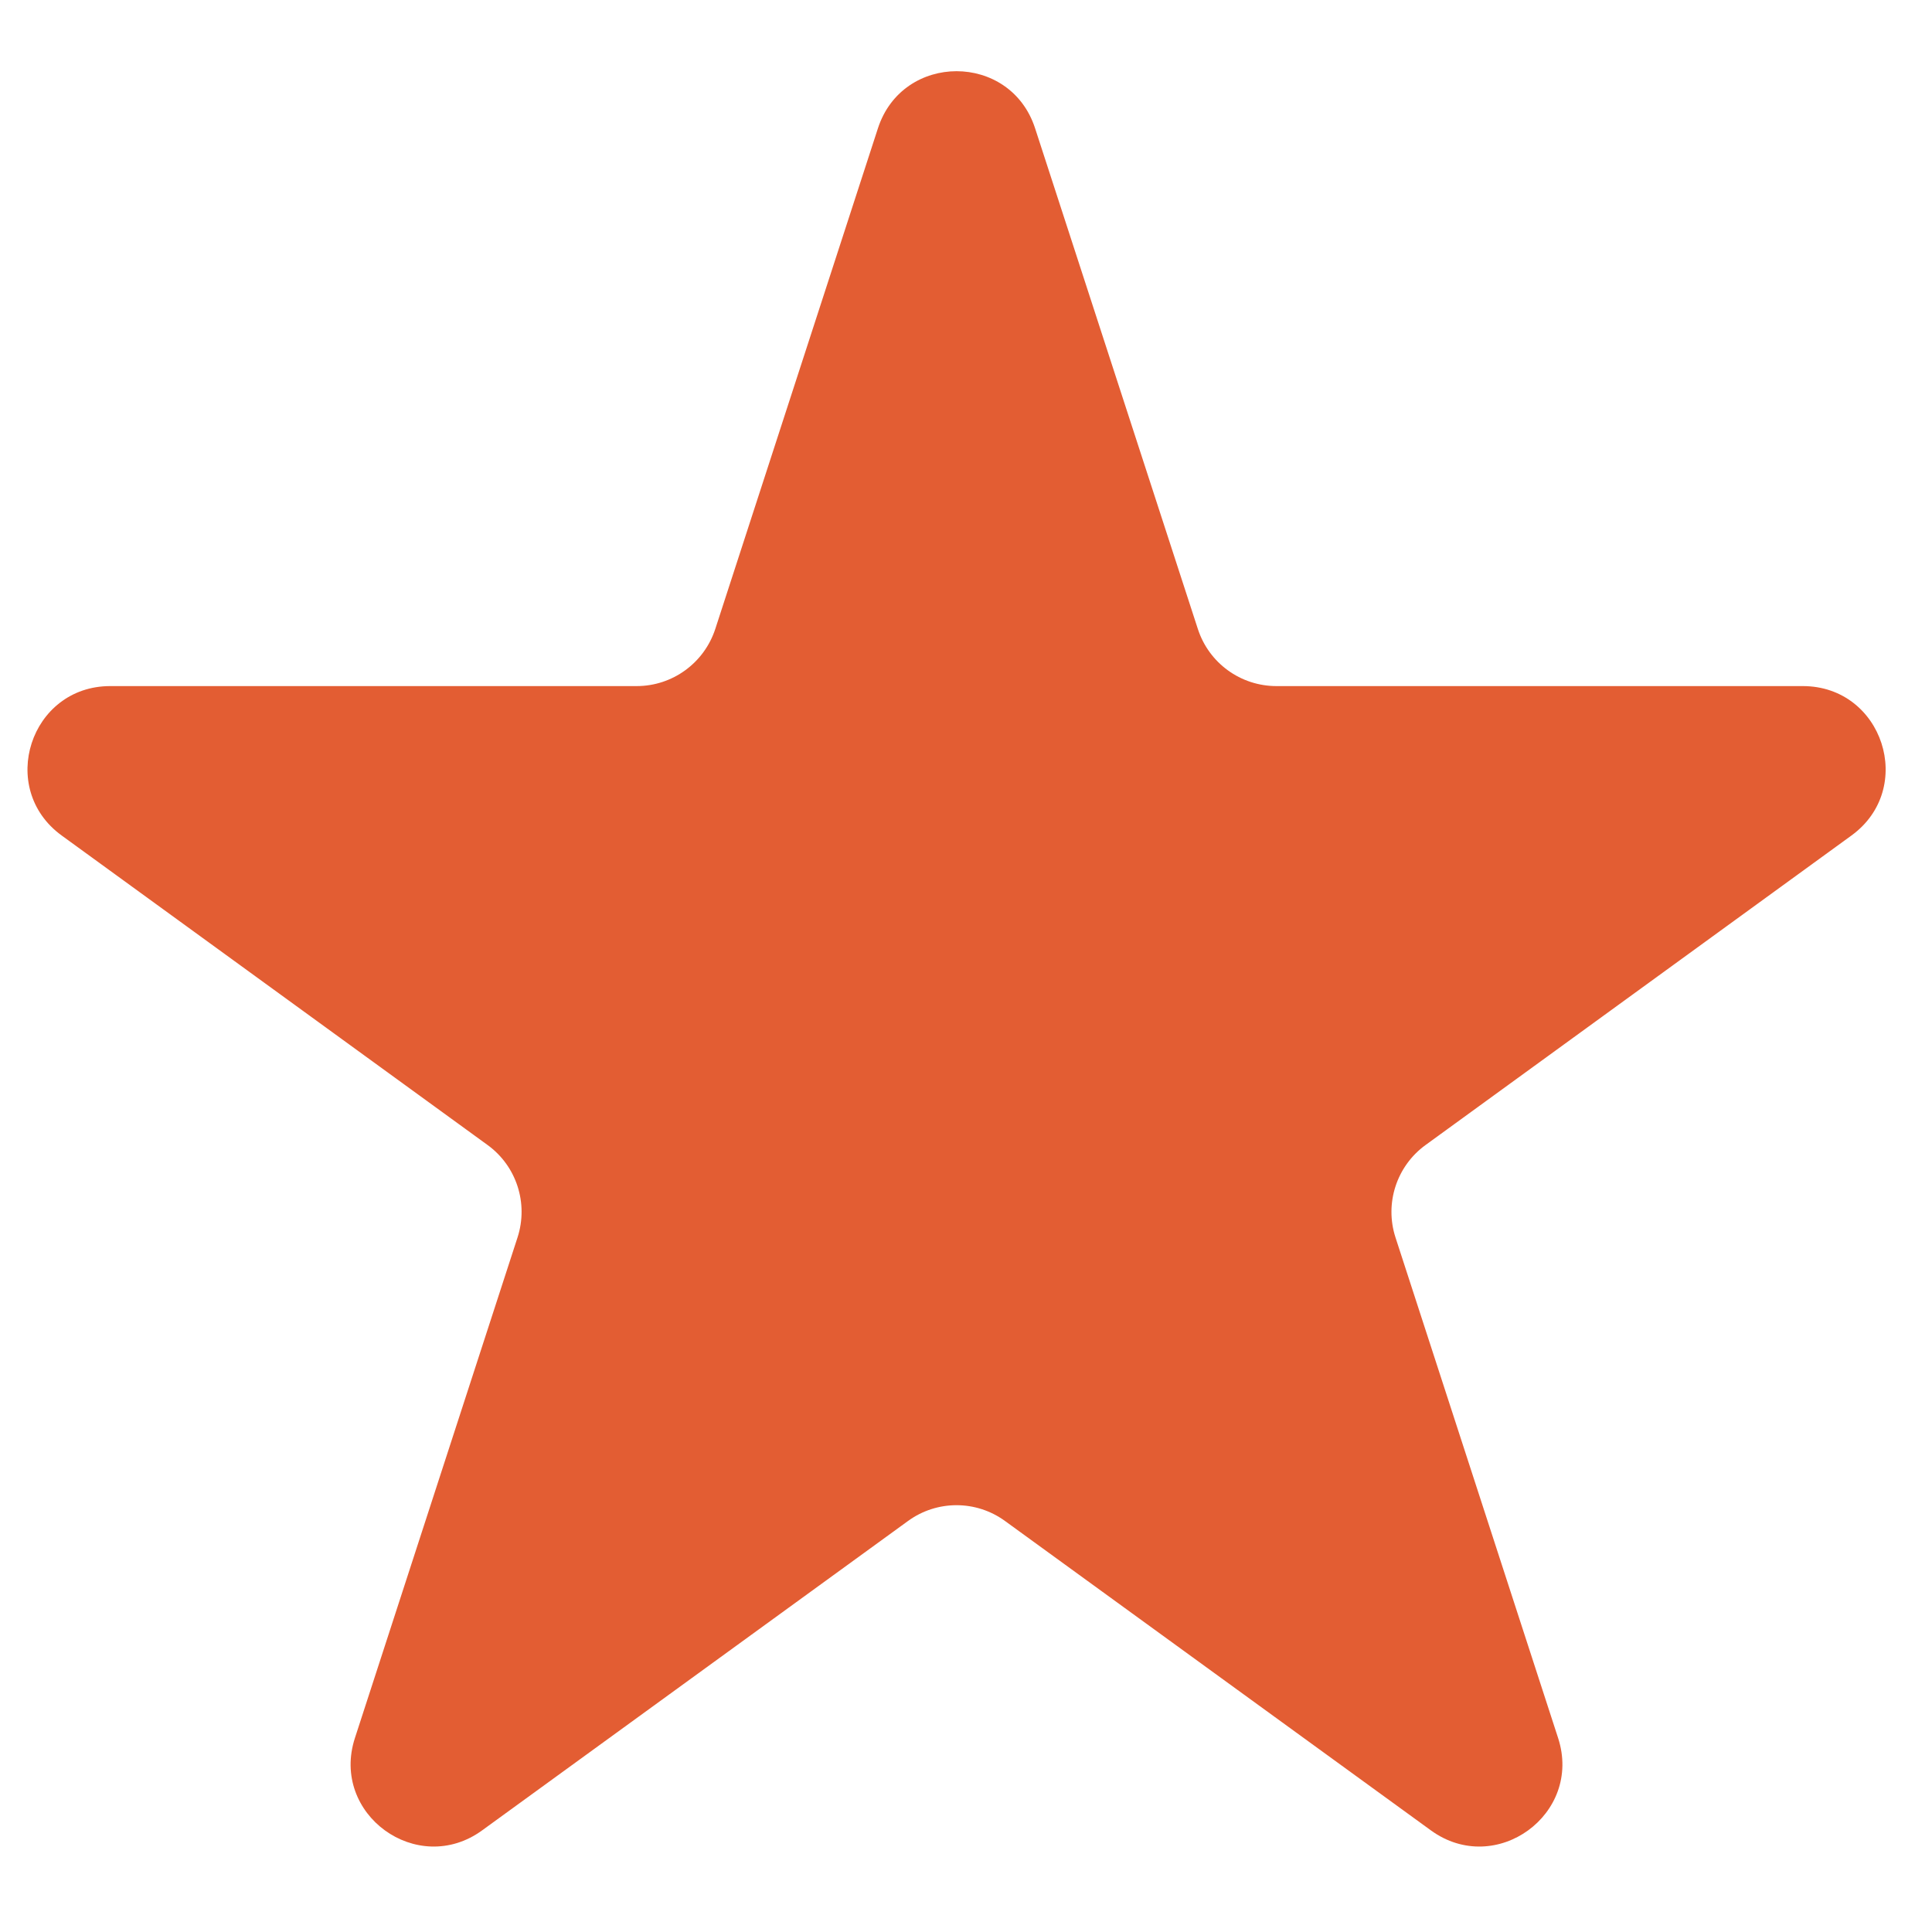
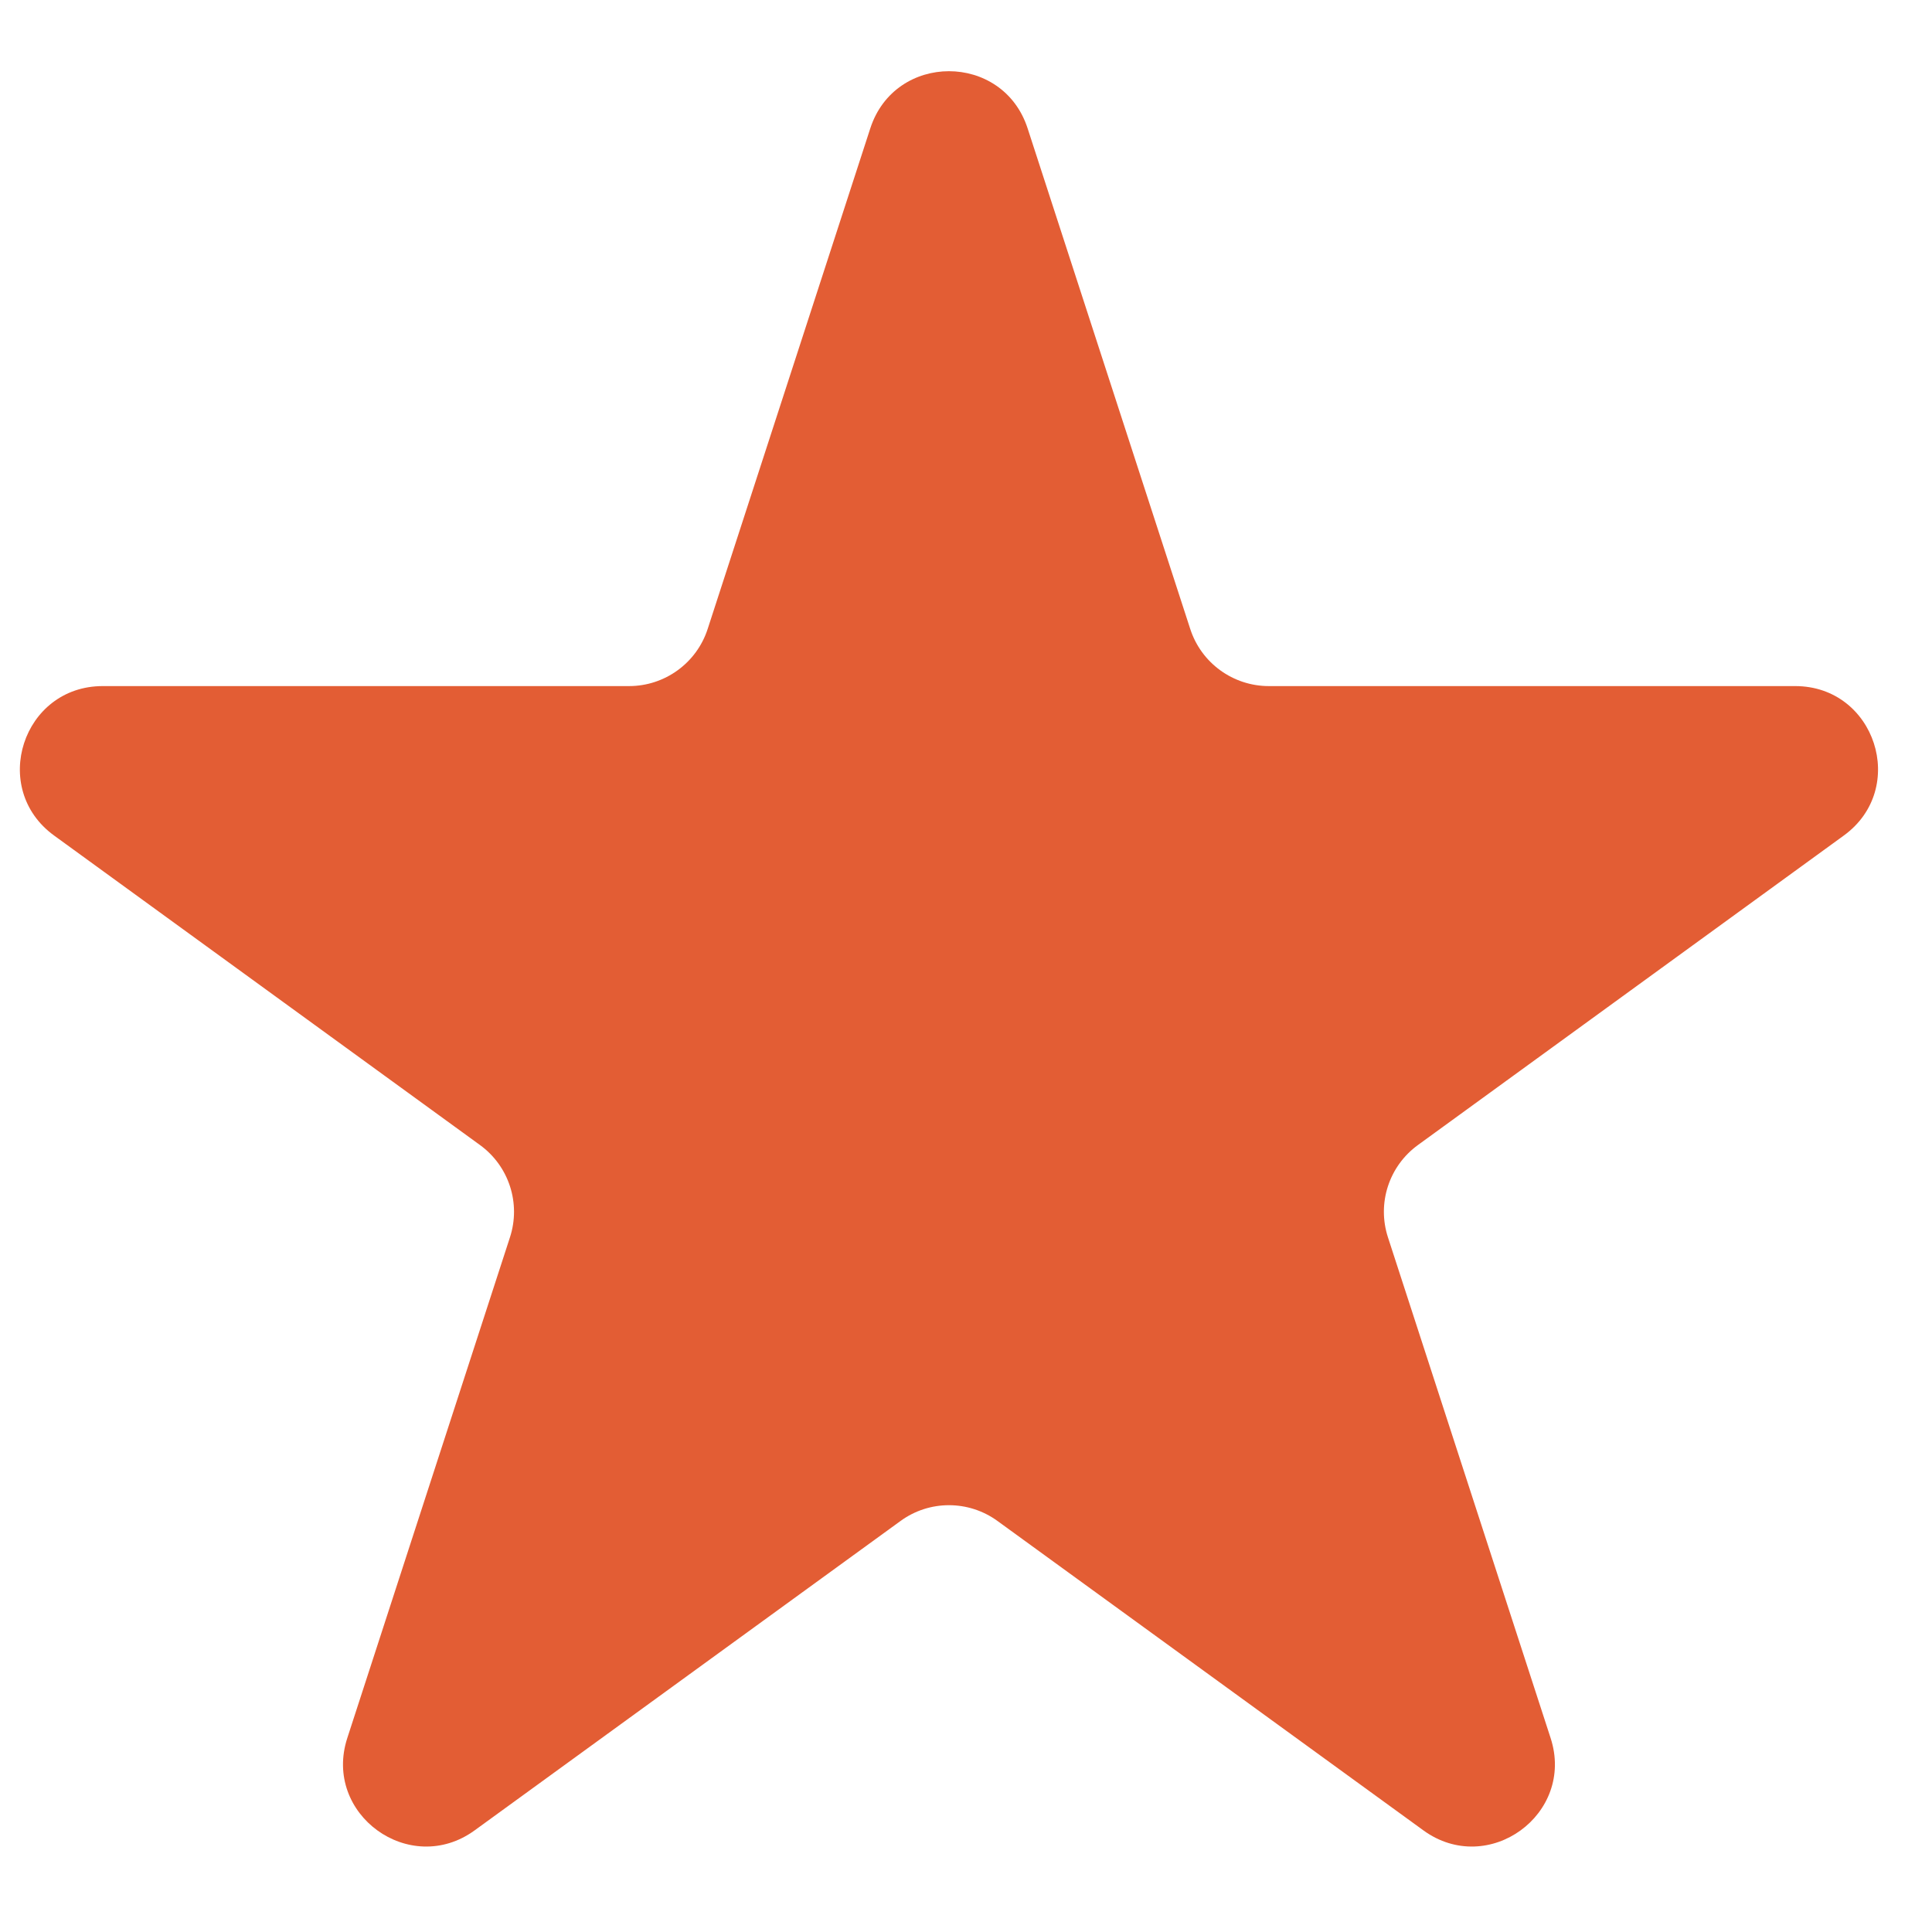
<svg xmlns="http://www.w3.org/2000/svg" width="17" height="17" viewBox="0 0 17 17" fill="none">
-   <path d="M7.725 1.129C7.943 0.459 8.891 0.459 9.108 1.129L10.54 5.534C10.637 5.834 10.916 6.037 11.232 6.037H15.863C16.568 6.037 16.861 6.938 16.291 7.352L12.544 10.075C12.289 10.26 12.182 10.588 12.279 10.888L13.71 15.293C13.928 15.963 13.161 16.52 12.591 16.106L8.844 13.384C8.589 13.198 8.244 13.198 7.989 13.384L4.242 16.106C3.672 16.52 2.905 15.963 3.123 15.293L4.554 10.888C4.651 10.588 4.545 10.26 4.29 10.075L0.543 7.352C-0.027 6.938 0.266 6.037 0.97 6.037H5.602C5.917 6.037 6.196 5.834 6.294 5.534L7.725 1.129Z" fill="#E35D33" />
+   <path d="M7.658 1.129C7.876 0.459 8.824 0.459 9.042 1.129L10.473 5.534C10.57 5.834 10.85 6.037 11.165 6.037H15.796C16.501 6.037 16.794 6.938 16.224 7.352L12.477 10.075C12.222 10.26 12.115 10.588 12.213 10.888L13.644 15.293C13.862 15.963 13.095 16.52 12.525 16.106L8.778 13.384C8.523 13.198 8.177 13.198 7.923 13.384L4.176 16.106C3.606 16.52 2.838 15.963 3.056 15.293L4.487 10.888C4.585 10.588 4.478 10.26 4.223 10.075L0.476 7.352C-0.094 6.938 0.199 6.037 0.904 6.037H5.535C5.85 6.037 6.13 5.834 6.227 5.534L7.658 1.129Z" fill="#E35D34" />
</svg>
